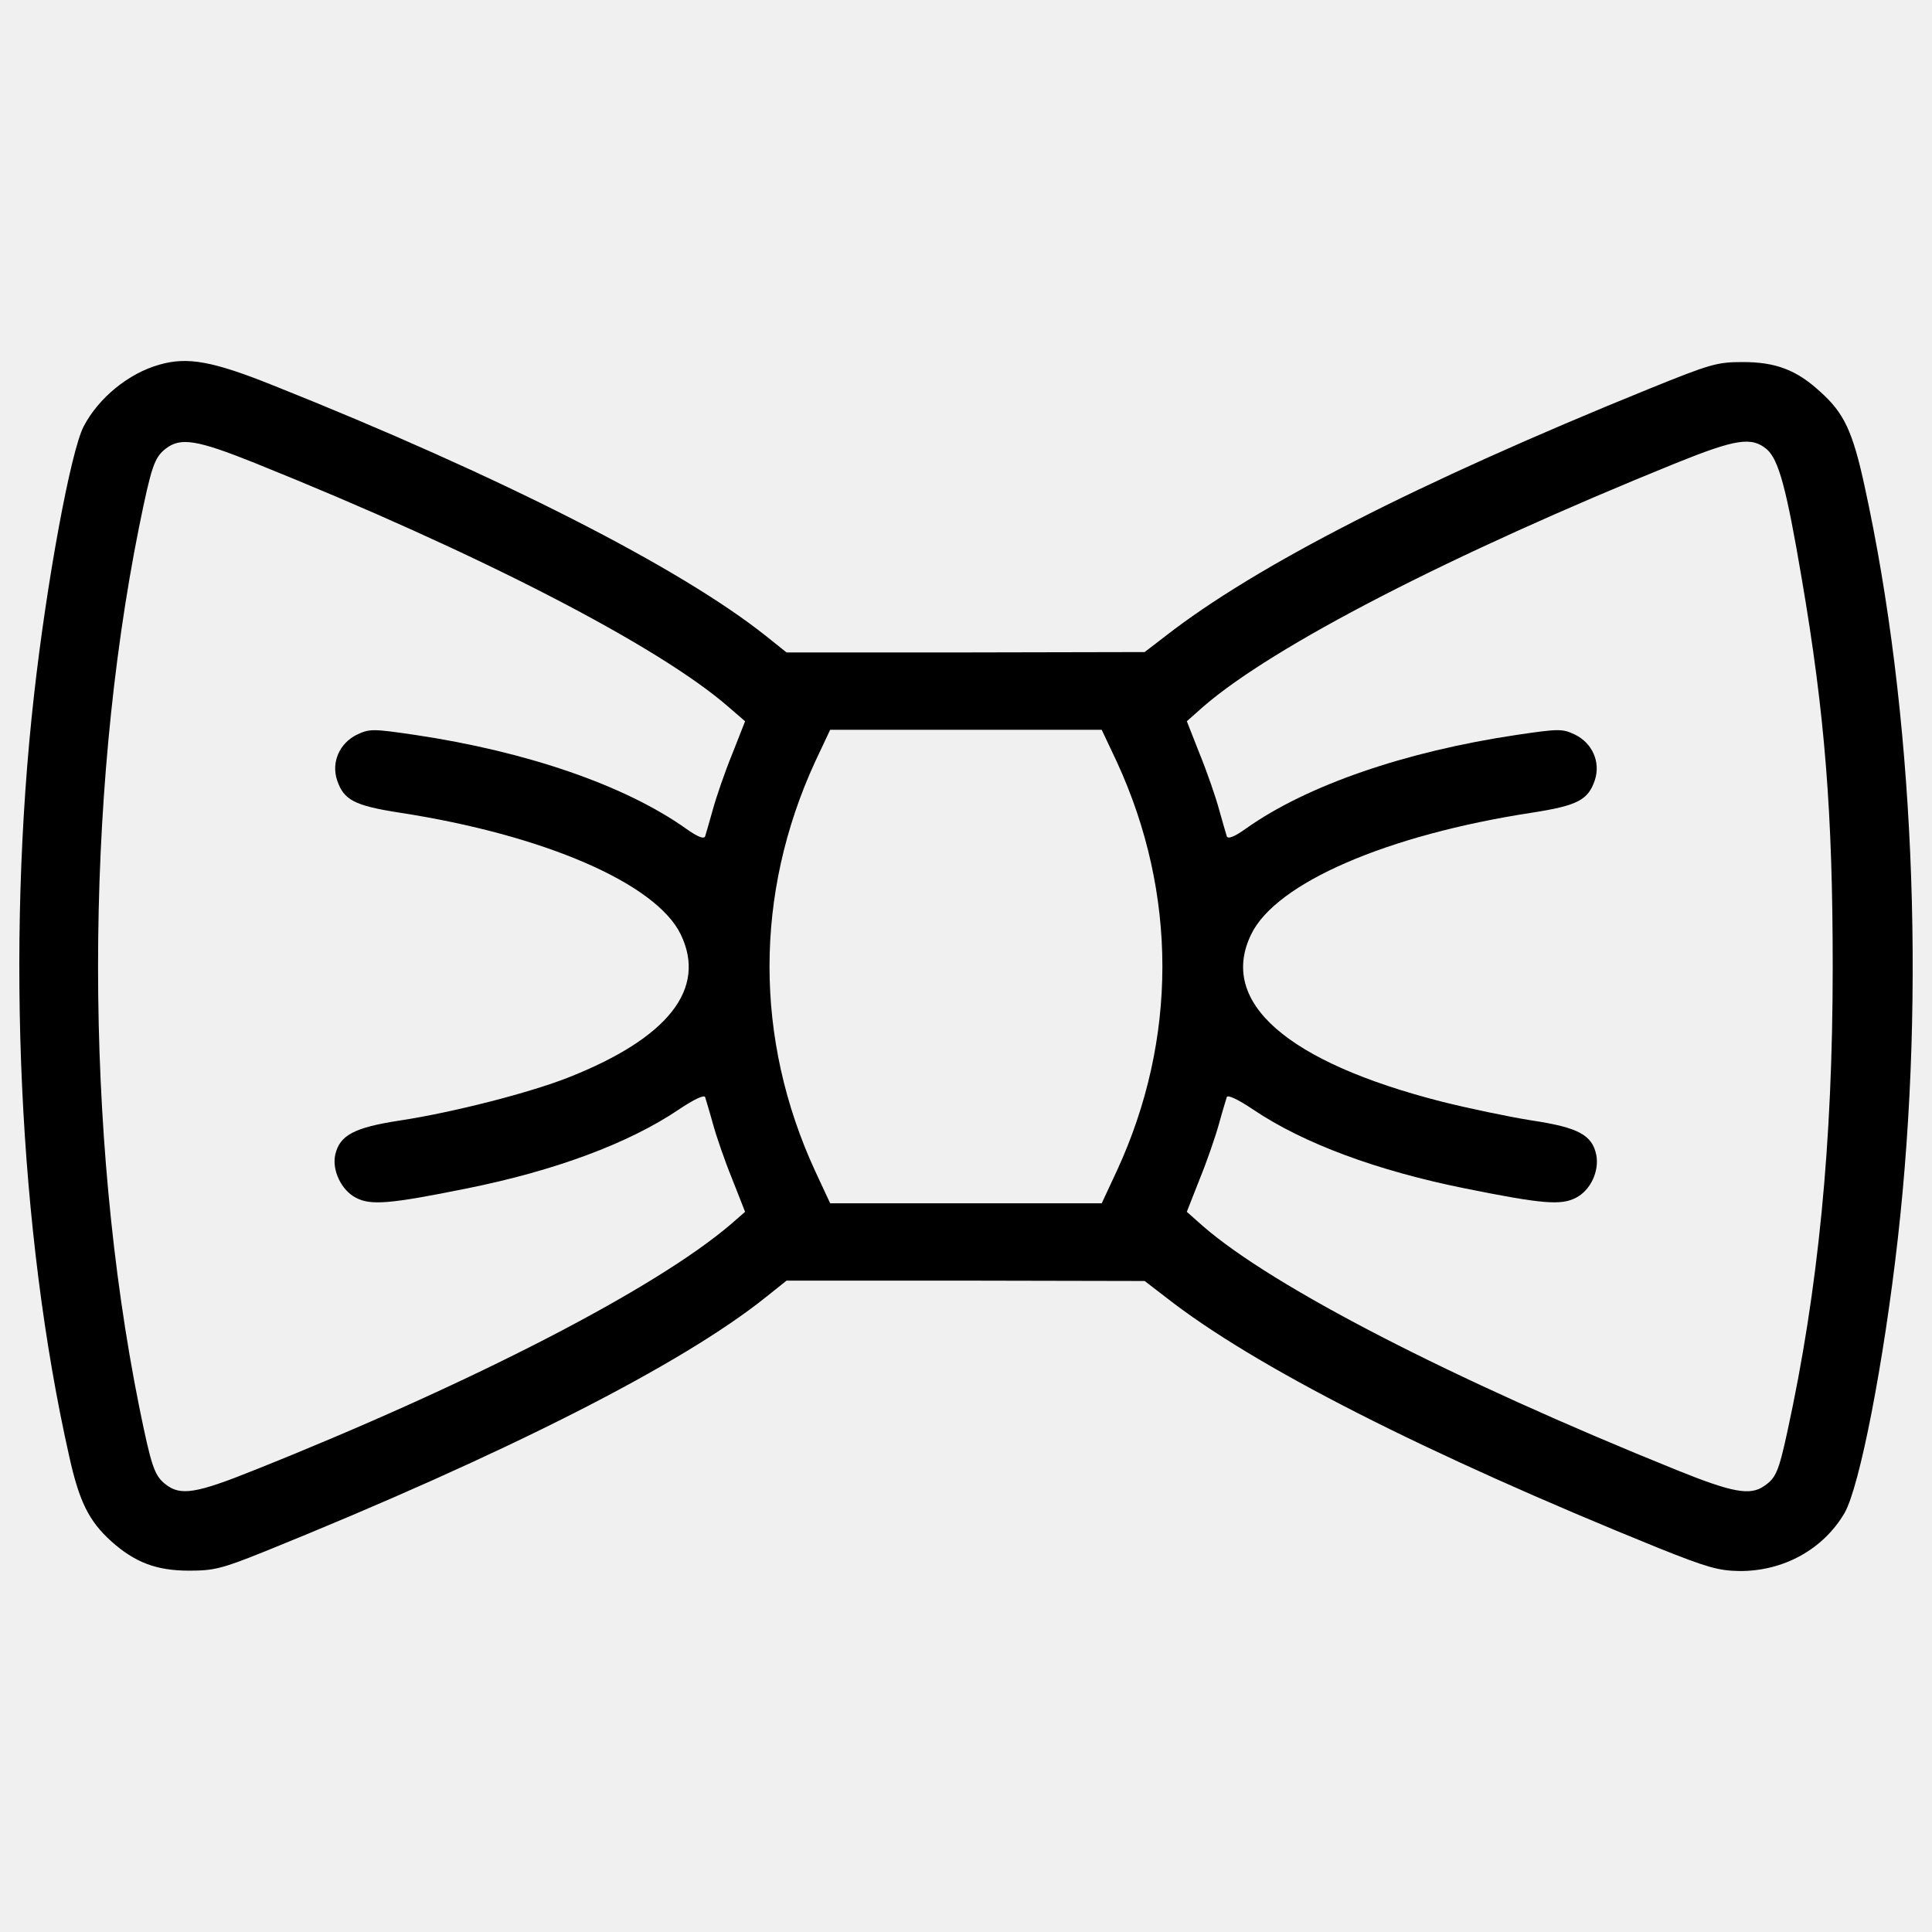
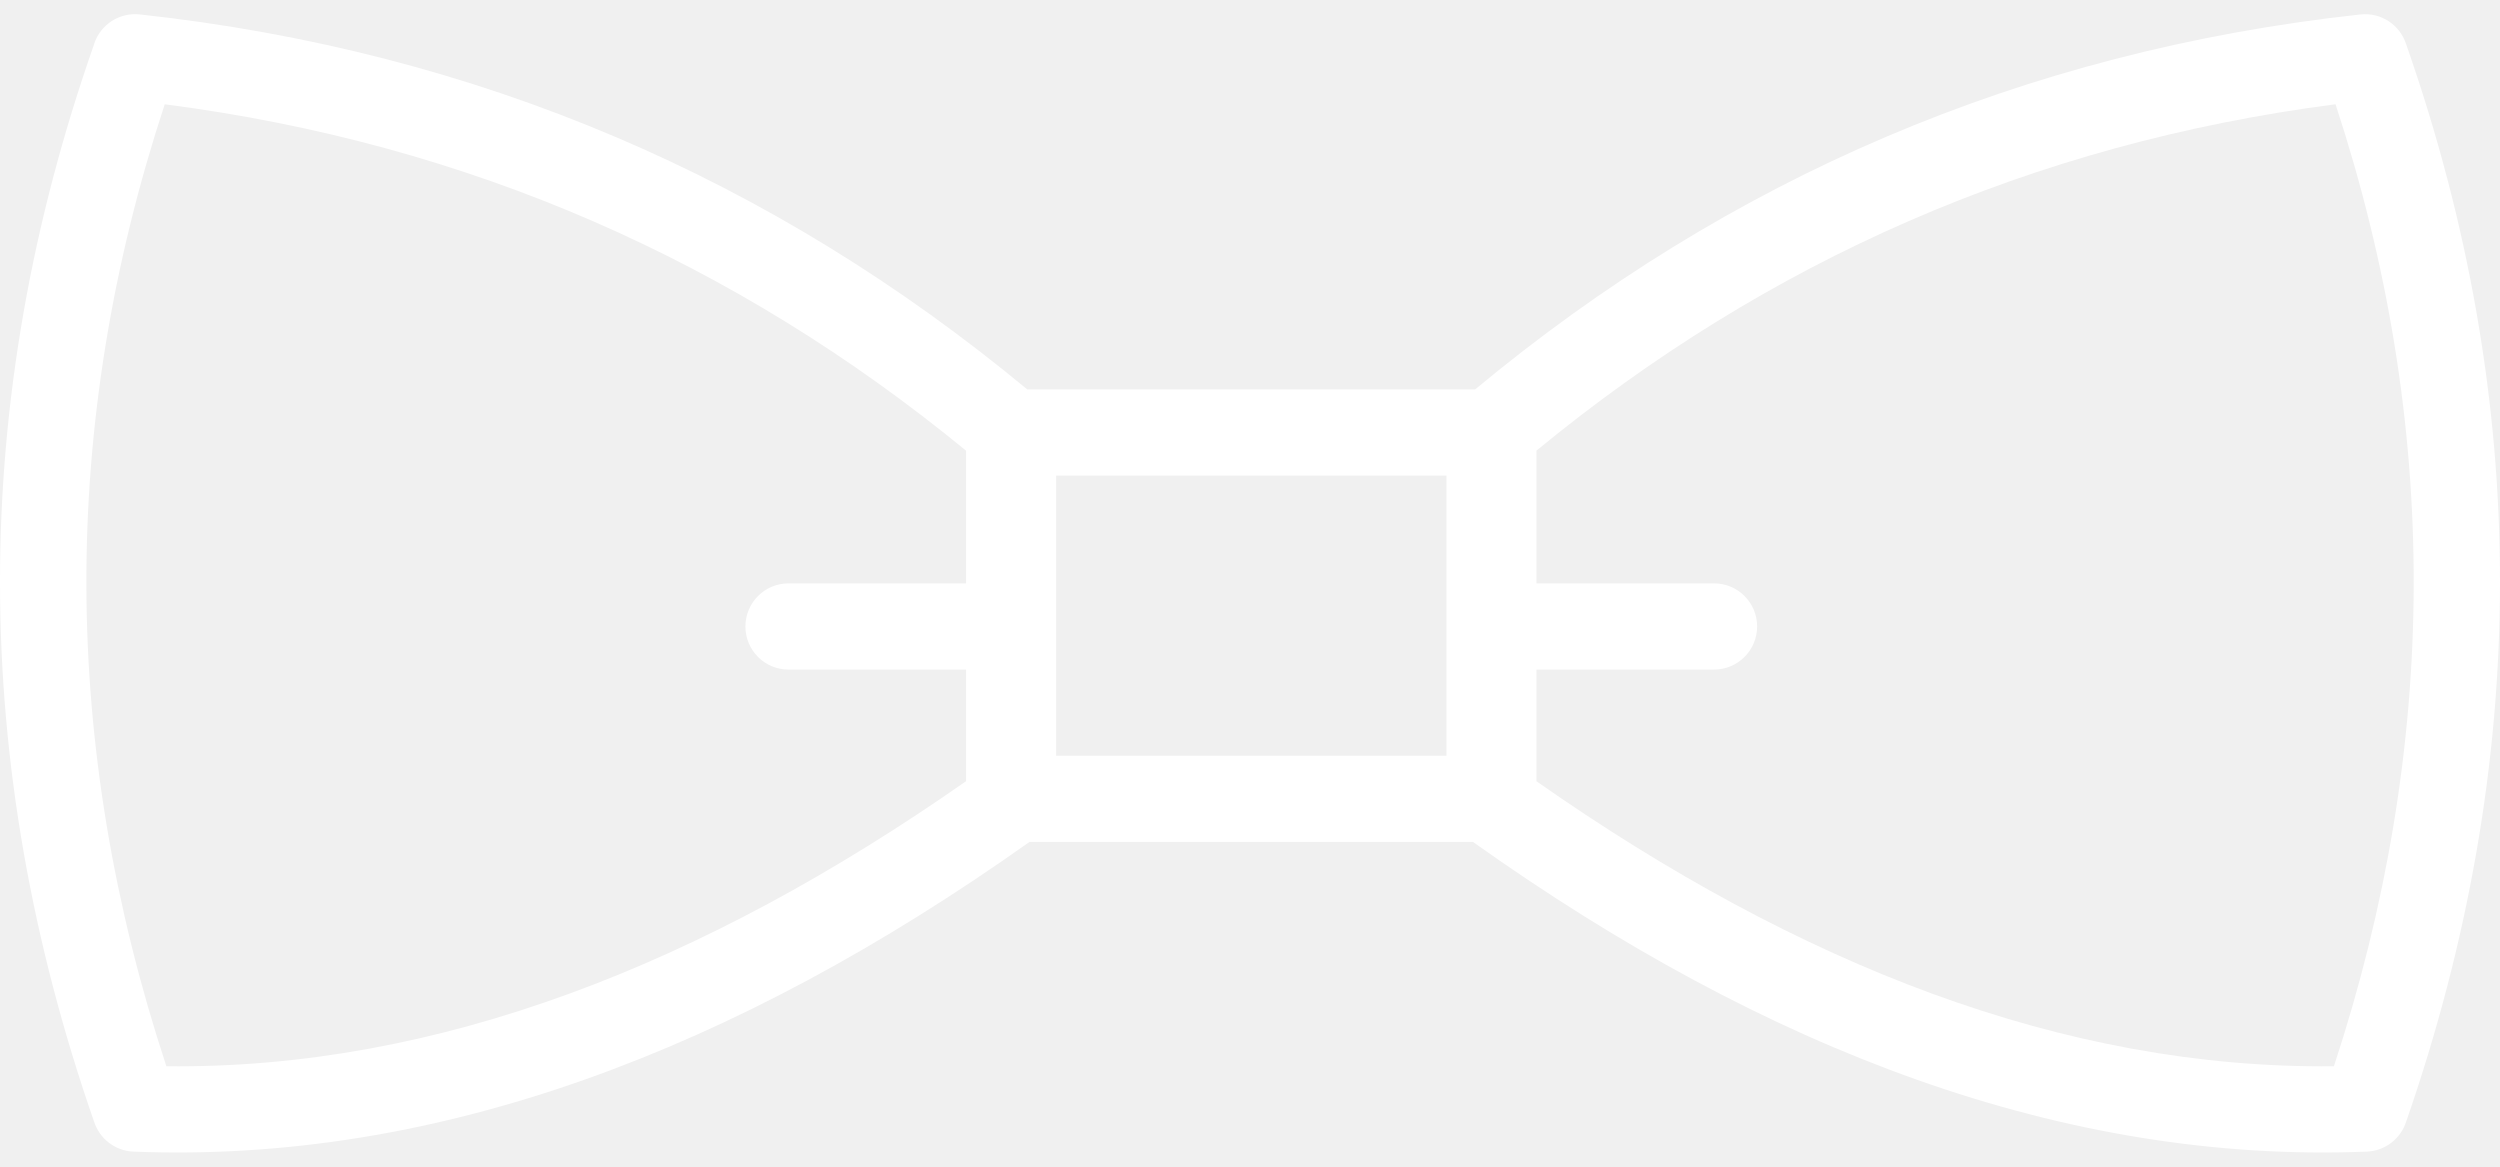
- <svg xmlns="http://www.w3.org/2000/svg" version="1.1" x="0px" y="0px" viewBox="0 0 1000 1000" enable-background="new 0 0 1000 1000" xml:space="preserve">
-   <g>
-     <g transform="translate(0,511) scale(0.1,-0.1)">
-       <path d="M825.5,3222.6c-158.9-44-315.9-172.3-392.5-319.8c-67-128.3-191.5-806.1-256.6-1388.2C28.9,204.9,97.9-1273.3,358.3-2428c51.7-233.6,101.5-335.1,218.3-440.4c122.5-109.1,233.6-151.3,402.1-151.3c128.3,0,168.5,9.6,392.5,99.6c1248.5,505.5,2158,967,2594.6,1317.4l105.3,84.2h926.8l926.8-1.9l107.2-82.3c457.6-360,1348-811.9,2558.2-1302.1c245.1-97.7,304.5-114.9,411.7-116.8c227.9-1.9,434.7,111.1,545.7,300.6c78.5,137.9,203,777.4,275.7,1420.8c145.5,1288.7,82.3,2732.4-172.3,3894.7c-61.3,281.5-105.3,377.2-229.8,488.3c-122.5,113-231.7,153.2-400.2,153.2c-134,0-166.6-9.6-488.3-139.8C7335.8,2609.9,6501,2182.9,6031.8,1817.2l-107.2-82.3l-926.8-1.9h-926.8l-105.3,84.3c-444.2,354.2-1380.6,831-2552.4,1298.2C1103.1,3239.9,971,3264.7,825.5,3222.6z M1319.5,2713.3c1152.7-463.4,2089.1-945.9,2452.9-1263.8l84.2-72.8l-67-170.4c-38.3-93.8-82.3-222.1-99.6-285.3c-17.2-63.2-36.4-126.4-40.2-139.8c-5.7-15.3-38.3-3.8-99.6,40.2c-315.9,224-823.4,398.3-1399.7,484.4c-220.2,32.5-237.4,32.5-302.5,1.9c-90-44-134-141.7-103.4-235.5c34.5-103.4,90-132.1,323.6-168.5c746.8-114.9,1327-365.7,1455.2-630c136-281.5-63.2-536.1-582.1-741c-199.1-78.5-593.6-180-869.3-222.1c-239.4-36.4-314-76.6-337-178.1c-17.2-80.4,32.6-183.8,107.2-222.1c76.6-40.2,174.3-32.6,572.5,47.9c457.6,91.9,838.7,233.6,1097.2,407.8c82.3,55.5,134,78.5,137.9,65.1c3.8-13.4,23-74.7,40.2-137.9s61.3-191.5,99.6-285.3l67-170.4l-74.7-65.1c-390.6-333.2-1332.7-819.5-2464.3-1271.4c-304.5-122.5-383-134-459.6-74.7c-59.4,45.9-74.7,93.8-137.9,404c-283.4,1413.1-283.4,3140.3,0,4553.4c63.2,310.2,78.5,358.1,137.9,404C934.6,2847.3,1018.9,2833.9,1319.5,2713.3z M9145.3,2784.1c61.3-53.6,101.5-203,180-666.3C9445.9,1415,9486.1,898,9486.1,107.2c0-911.5-74.7-1675.4-235.5-2410.7c-44-203-59.4-237.4-118.7-277.6c-72.8-51.7-164.7-34.5-453.8,82.3C7512-2027.8,6589.1-1551,6227.1-1237l-84.2,74.7l67,170.4c38.3,93.8,82.3,222.1,99.6,285.3c17.2,63.2,36.4,124.5,40.2,137.9c3.8,13.4,55.5-9.6,137.9-65.1c258.5-174.2,639.5-315.9,1097.2-407.8c398.3-80.4,495.9-88.1,572.5-47.9c74.7,38.3,120.6,135.9,105.3,220.2c-21.1,105.3-93.8,143.6-335.1,180c-120.6,19.1-329.3,63.2-467.2,97.7c-800.4,204.9-1154.6,515.1-984.2,865.5c128.3,266.2,704.7,515.1,1455.3,630c233.6,36.4,289.1,65.1,323.6,168.5c30.6,93.8-13.4,191.5-103.4,235.5c-65.1,30.6-82.3,30.6-302.5-1.9c-576.3-86.2-1083.8-260.4-1399.7-484.4c-61.3-44-93.8-55.5-99.6-40.2c-3.8,13.4-23,76.6-40.2,139.8c-17.2,63.2-61.3,191.5-99.6,285.3l-67,170.4l84.2,74.7c361.9,314,1277.2,787,2449,1261.9C8984.5,2837.7,9066.8,2851.1,9145.3,2784.1z M5781,1166.1c314-681.7,314-1436.1,0-2115.9l-78.5-168.5h-702.7H4297l-78.5,168.5c-314,681.7-314,1432.3,0,2115.9l78.5,166.6h702.7h702.7L5781,1166.1z" />
-     </g>
-   </g>
+ <svg xmlns="http://www.w3.org/2000/svg" width="60" height="28" viewBox="0 0 60 28" fill="none">
+   <path fill-rule="evenodd" clip-rule="evenodd" d="M2.262 1.051C-0.767 9.676 -0.74 18.302 2.26 26.927C2.391 27.326 2.759 27.621 3.203 27.639C10.475 27.928 17.64 25.22 24.706 20.207H35.352C42.402 25.221 49.548 27.928 56.803 27.639C57.248 27.621 57.615 27.325 57.746 26.926C60.738 18.301 60.765 9.677 57.744 1.051C57.595 0.597 57.144 0.293 56.649 0.347C48.539 1.233 41.486 4.293 35.404 9.345H24.653C18.555 4.293 11.485 1.233 3.354 0.346C2.86 0.293 2.41 0.596 2.26 1.05L2.262 1.051ZM56.054 2.502C48.772 3.446 42.403 6.268 36.875 10.815V14.001H41.137C41.708 14.001 42.171 14.464 42.171 15.035C42.171 15.606 41.708 16.07 41.137 16.07H36.875V18.75C43.175 23.163 49.541 25.661 56.014 25.59C58.543 17.895 58.578 10.197 56.053 2.503L56.054 2.502ZM3.954 2.502C1.422 10.198 1.458 17.895 3.993 25.59C10.485 25.662 16.868 23.164 23.185 18.749V16.07H18.924C18.353 16.07 17.89 15.607 17.89 15.036C17.89 14.464 18.353 14.001 18.924 14.001H23.185V10.816C17.642 6.268 11.257 3.446 3.954 2.503L3.954 2.502ZM34.715 11.414V18.138H25.347V11.414H34.715Z" fill="white" />
</svg>
